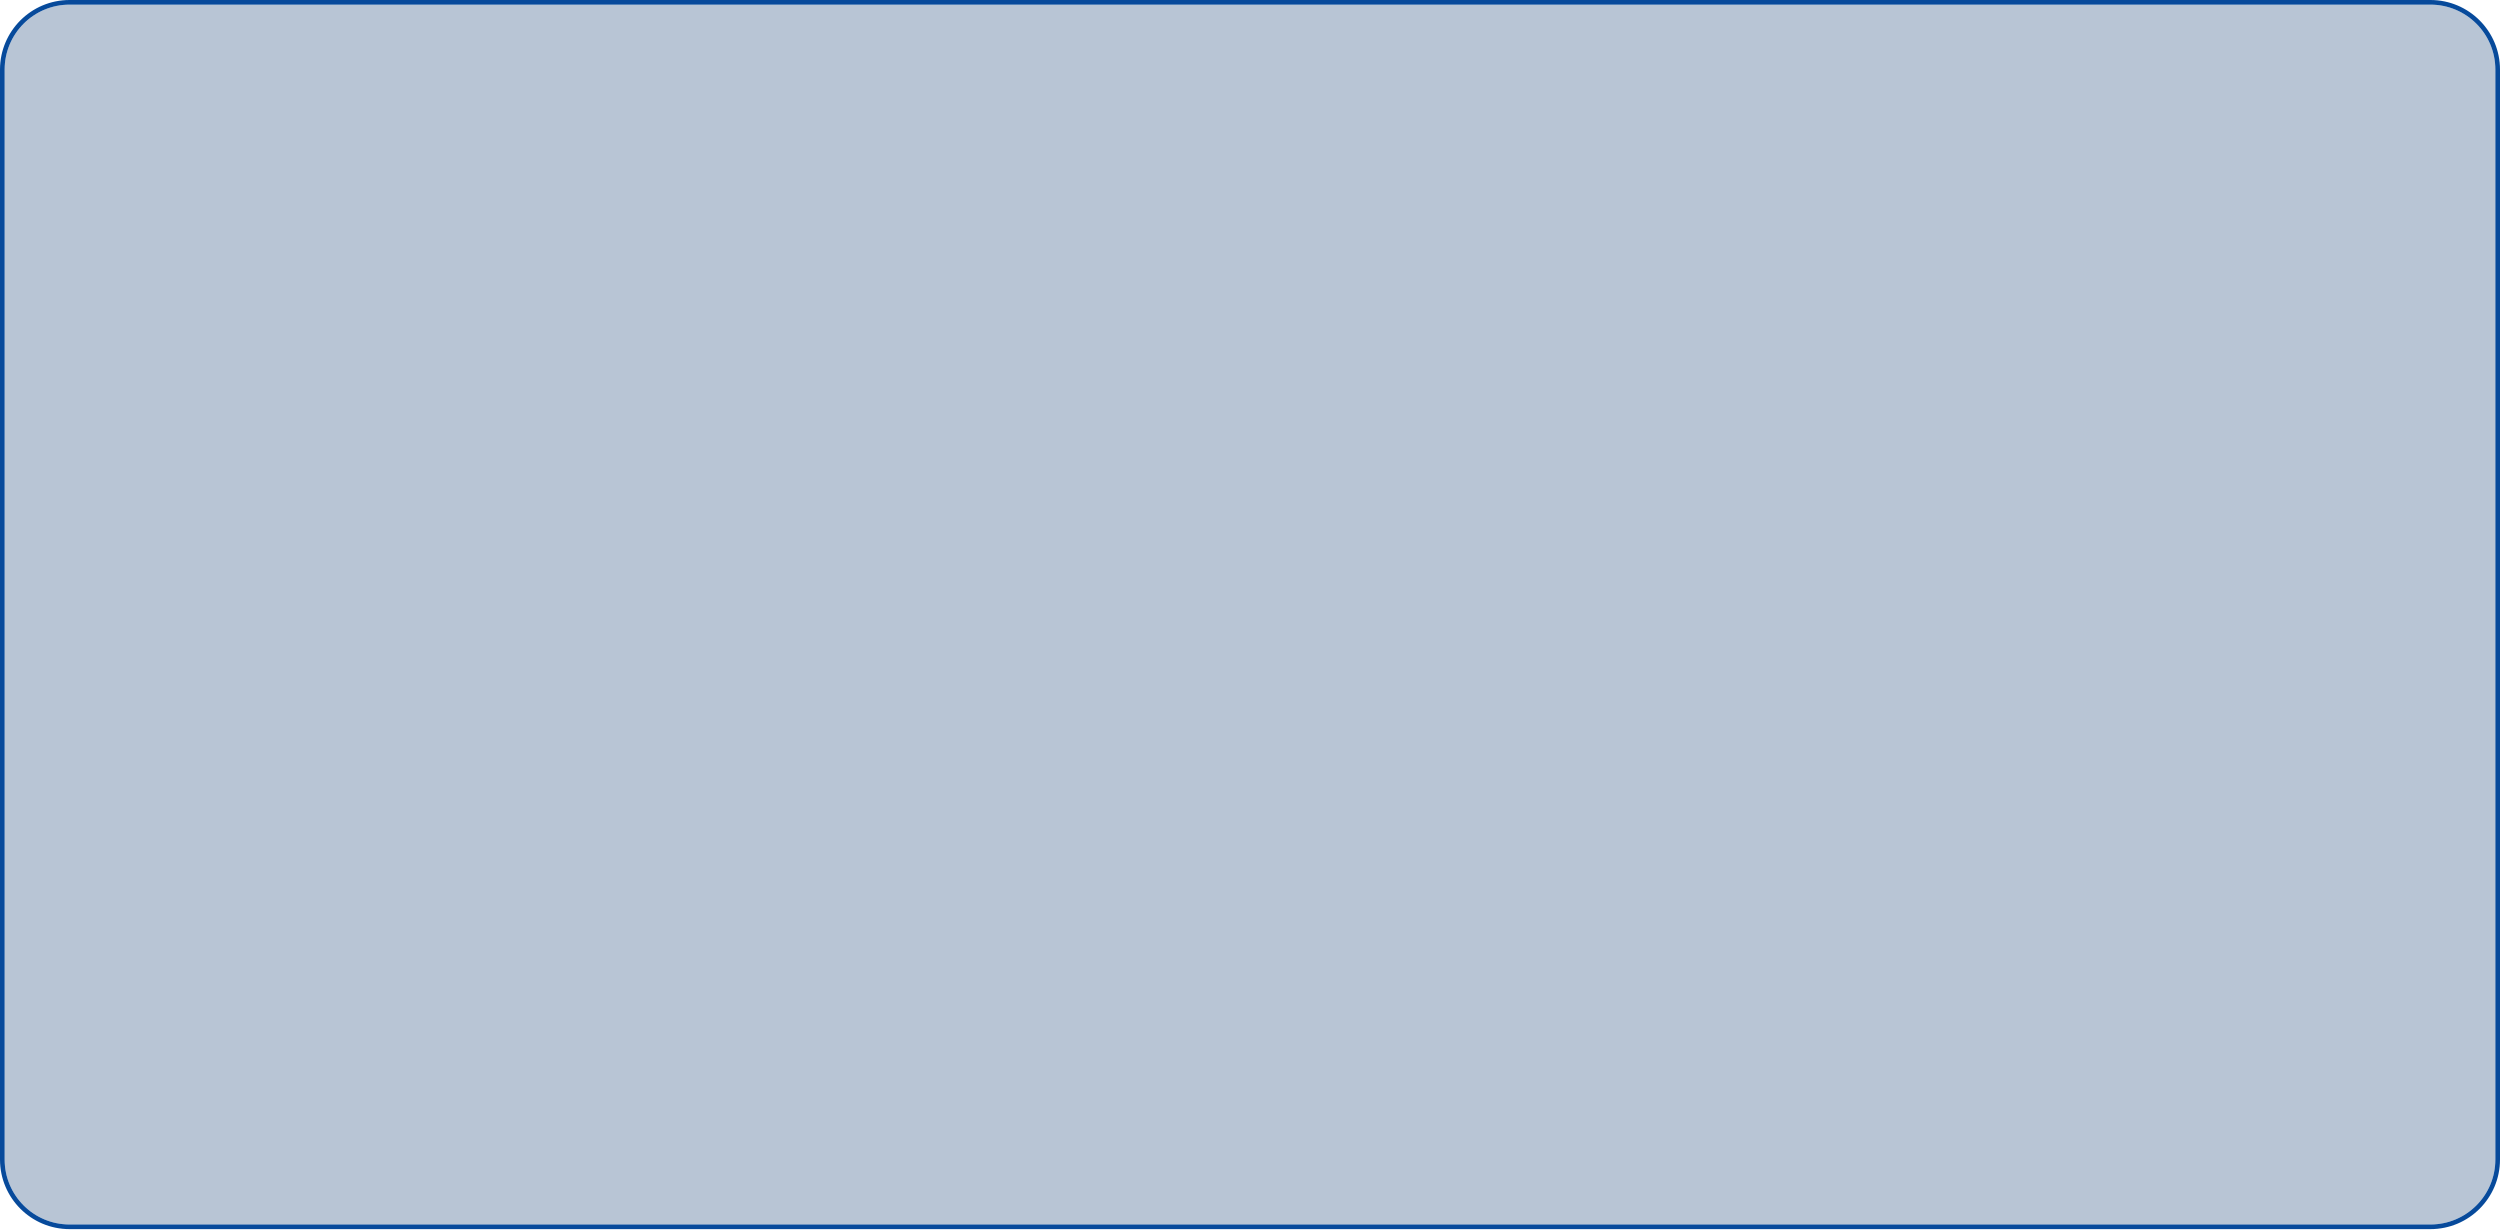
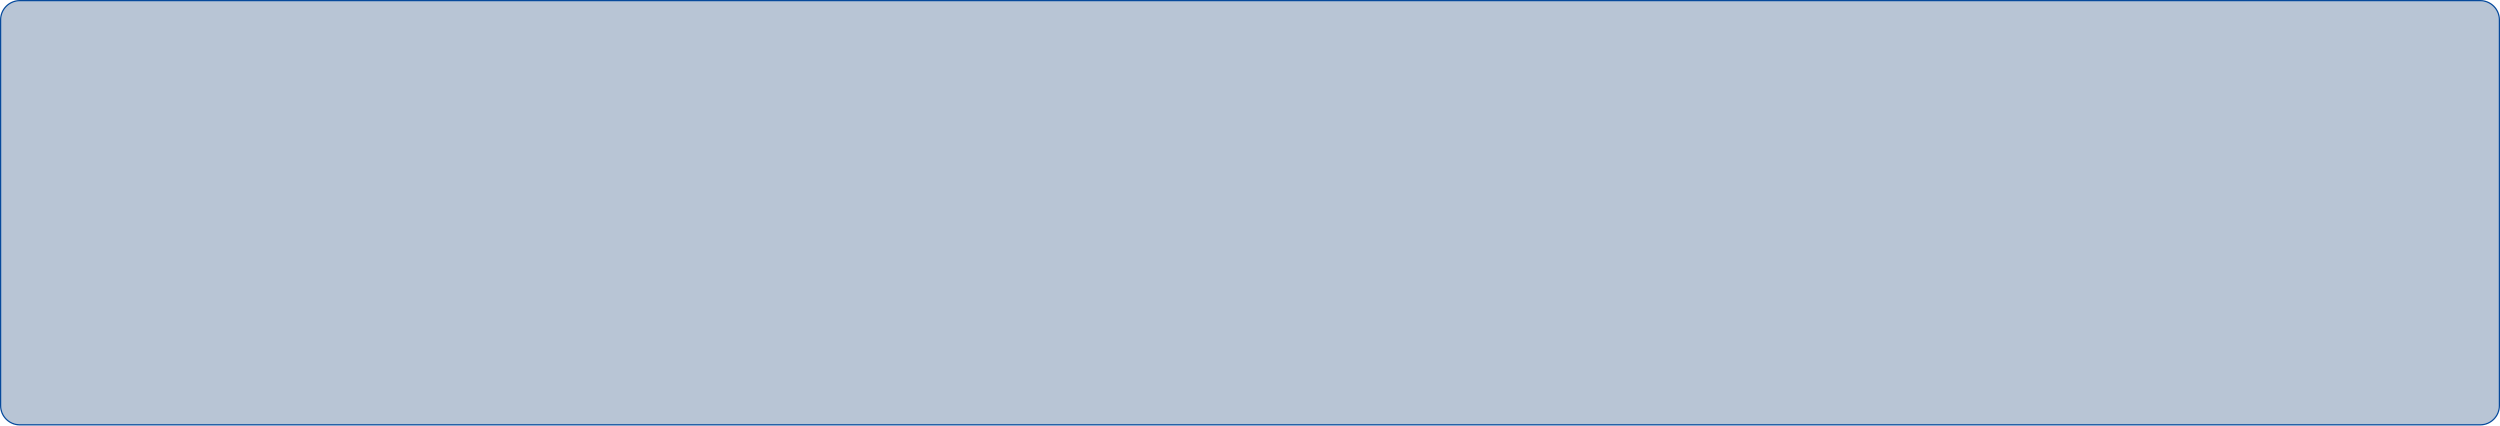
- <svg xmlns="http://www.w3.org/2000/svg" version="1.1" width="539px" height="265px">
-   <g transform="matrix(1 0 0 1 -1370 -458 )">
-     <path d="M 1371 473  A 14 14 0 0 1 1385 459 L 1894 459  A 14 14 0 0 1 1908 473 L 1908 708  A 14 14 0 0 1 1894 722 L 1385 722  A 14 14 0 0 1 1371 708 L 1371 473  Z " fill-rule="nonzero" fill="#123f73" stroke="none" fill-opacity="0.298" />
-     <path d="M 1370.5 473  A 14.5 14.5 0 0 1 1385 458.5 L 1894 458.5  A 14.5 14.5 0 0 1 1908.5 473 L 1908.5 708  A 14.5 14.5 0 0 1 1894 722.5 L 1385 722.5  A 14.5 14.5 0 0 1 1370.5 708 L 1370.5 473  Z " stroke-width="1" stroke="#064a9b" fill="none" stroke-opacity="0.996" />
+ <svg xmlns="http://www.w3.org/2000/svg" version="1.1" width="1892px" height="322px">
+   <g transform="matrix(1 0 0 1 -17 -739 )">
+     <path d="M 18 754  A 14 14 0 0 1 32 740 L 1894 740  A 14 14 0 0 1 1908 754 L 1908 1046  A 14 14 0 0 1 1894 1060 L 32 1060  A 14 14 0 0 1 18 1046 L 18 754  Z " fill-rule="nonzero" fill="#123f73" stroke="none" fill-opacity="0.298" />
+     <path d="M 17.5 754  A 14.5 14.5 0 0 1 32 739.5 L 1894 739.5  A 14.5 14.5 0 0 1 1908.5 754 L 1908.5 1046  A 14.5 14.5 0 0 1 1894 1060.5 L 32 1060.5  A 14.5 14.5 0 0 1 17.5 1046 L 17.5 754  Z " stroke-width="1" stroke="#064a9b" fill="none" stroke-opacity="0.996" />
  </g>
</svg>
